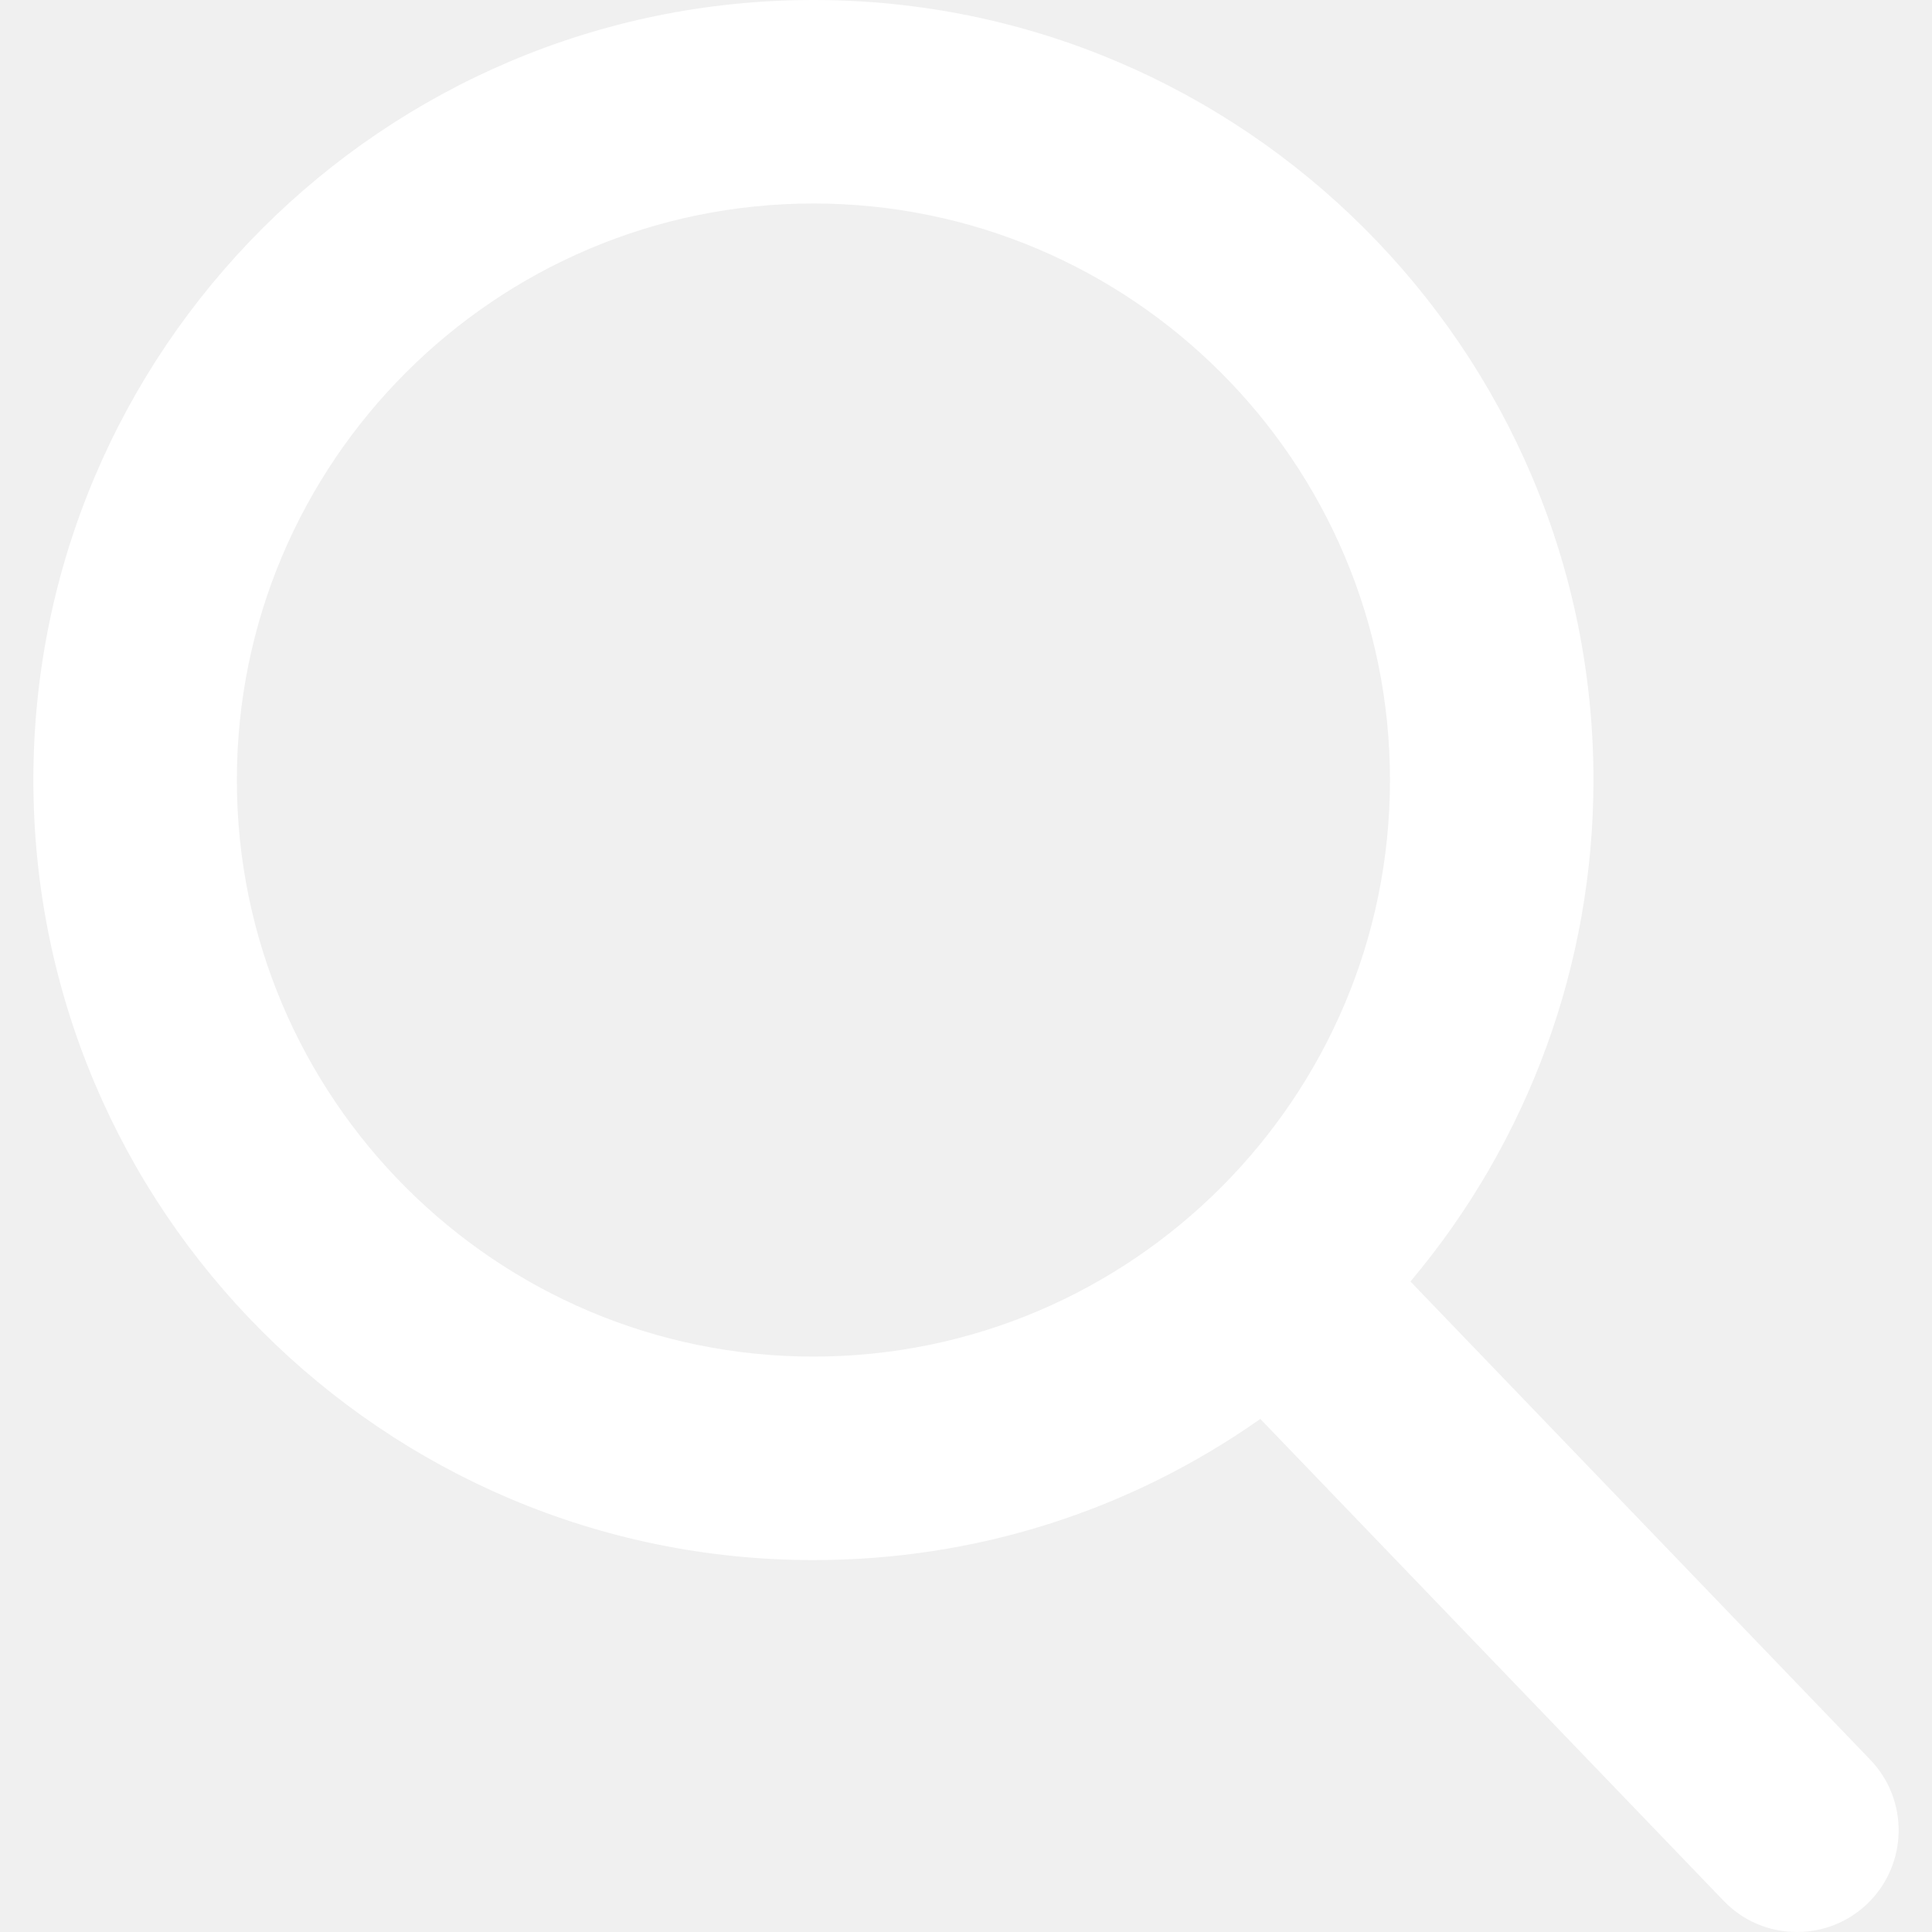
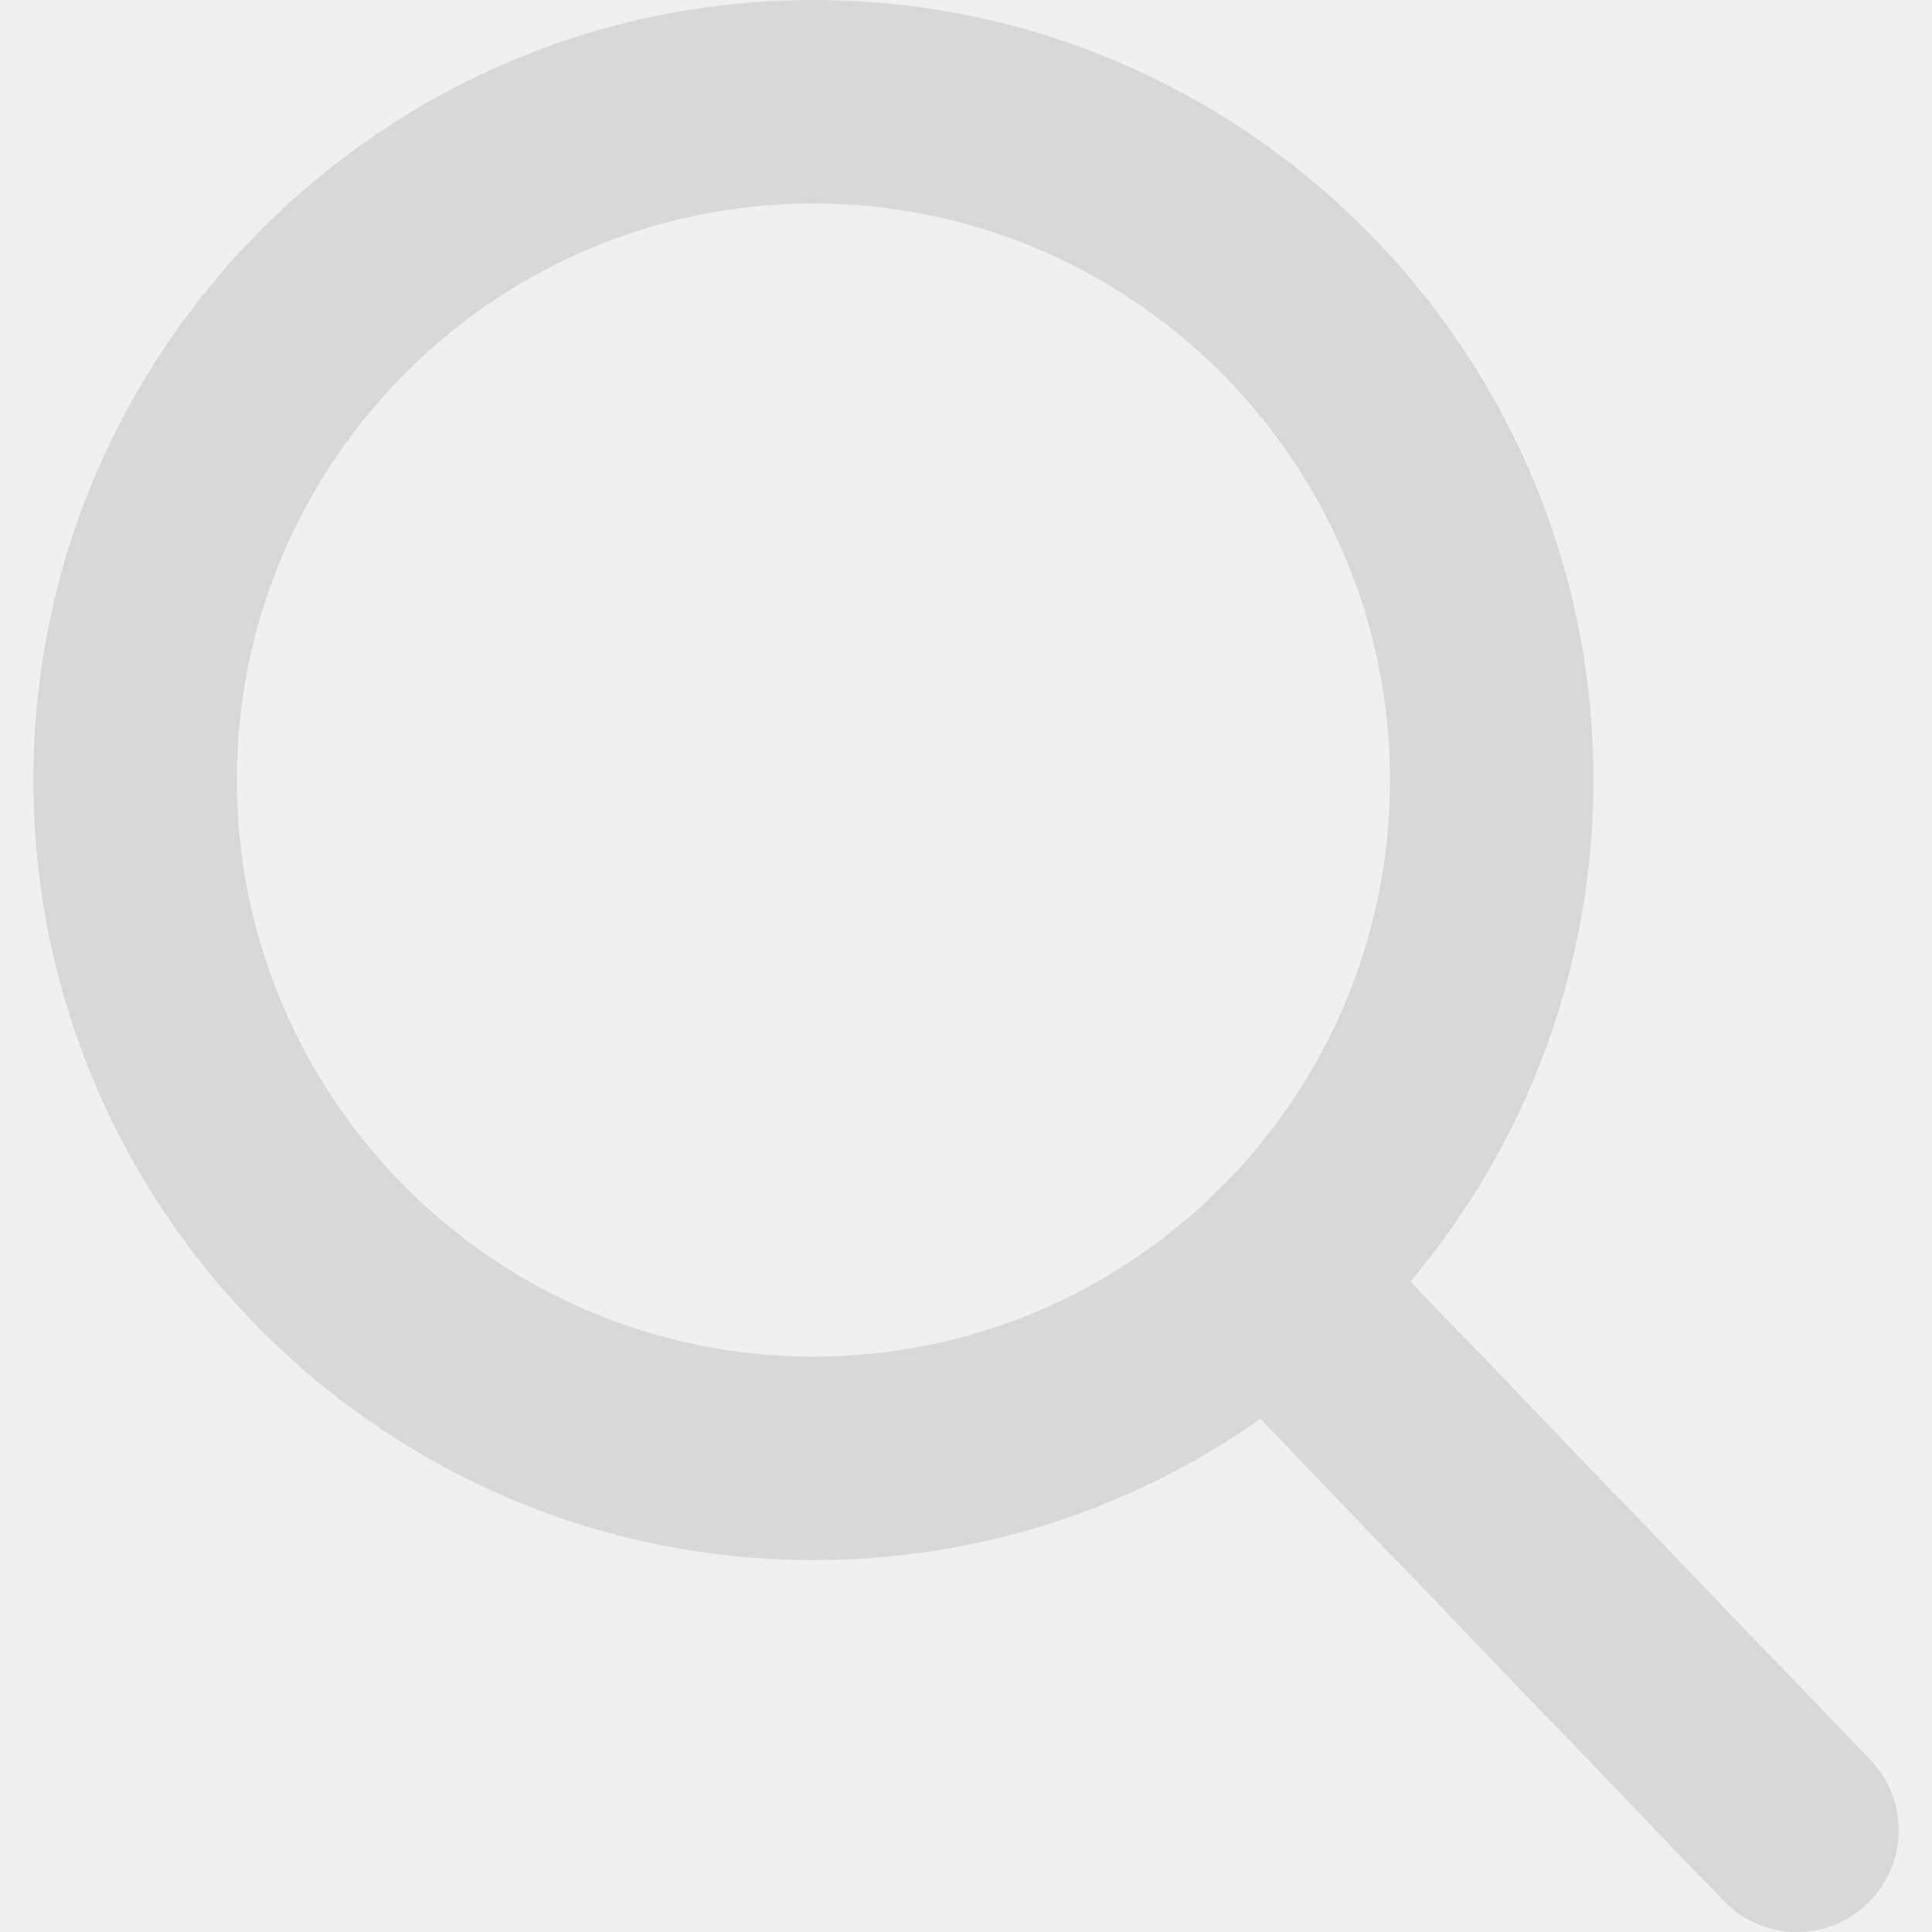
- <svg xmlns="http://www.w3.org/2000/svg" enable-background="new 0 0 56.966 56.966" fill="#fff" version="1.1" viewBox="0 0 56.966 56.966" xml:space="preserve">
+ <svg xmlns="http://www.w3.org/2000/svg" enable-background="new 0 0 56.966 56.966" fill="#d8d8d8" version="1.1" viewBox="0 0 56.966 56.966" xml:space="preserve">
  <path d="m55.146 51.887l-13.558-14.101c3.486-4.144 5.396-9.358 5.396-14.786 0-12.682-10.318-23-23-23s-23 10.318-23 23 10.318 23 23 23c4.761 0 9.298-1.436 13.177-4.162l13.661 14.208c0.571 0.593 1.339 0.92 2.162 0.92 0.779 0 1.518-0.297 2.079-0.837 1.192-1.147 1.23-3.049 0.083-4.242zm-31.162-45.887c9.374 0 17 7.626 17 17s-7.626 17-17 17-17-7.626-17-17 7.626-17 17-17z" />
</svg>
